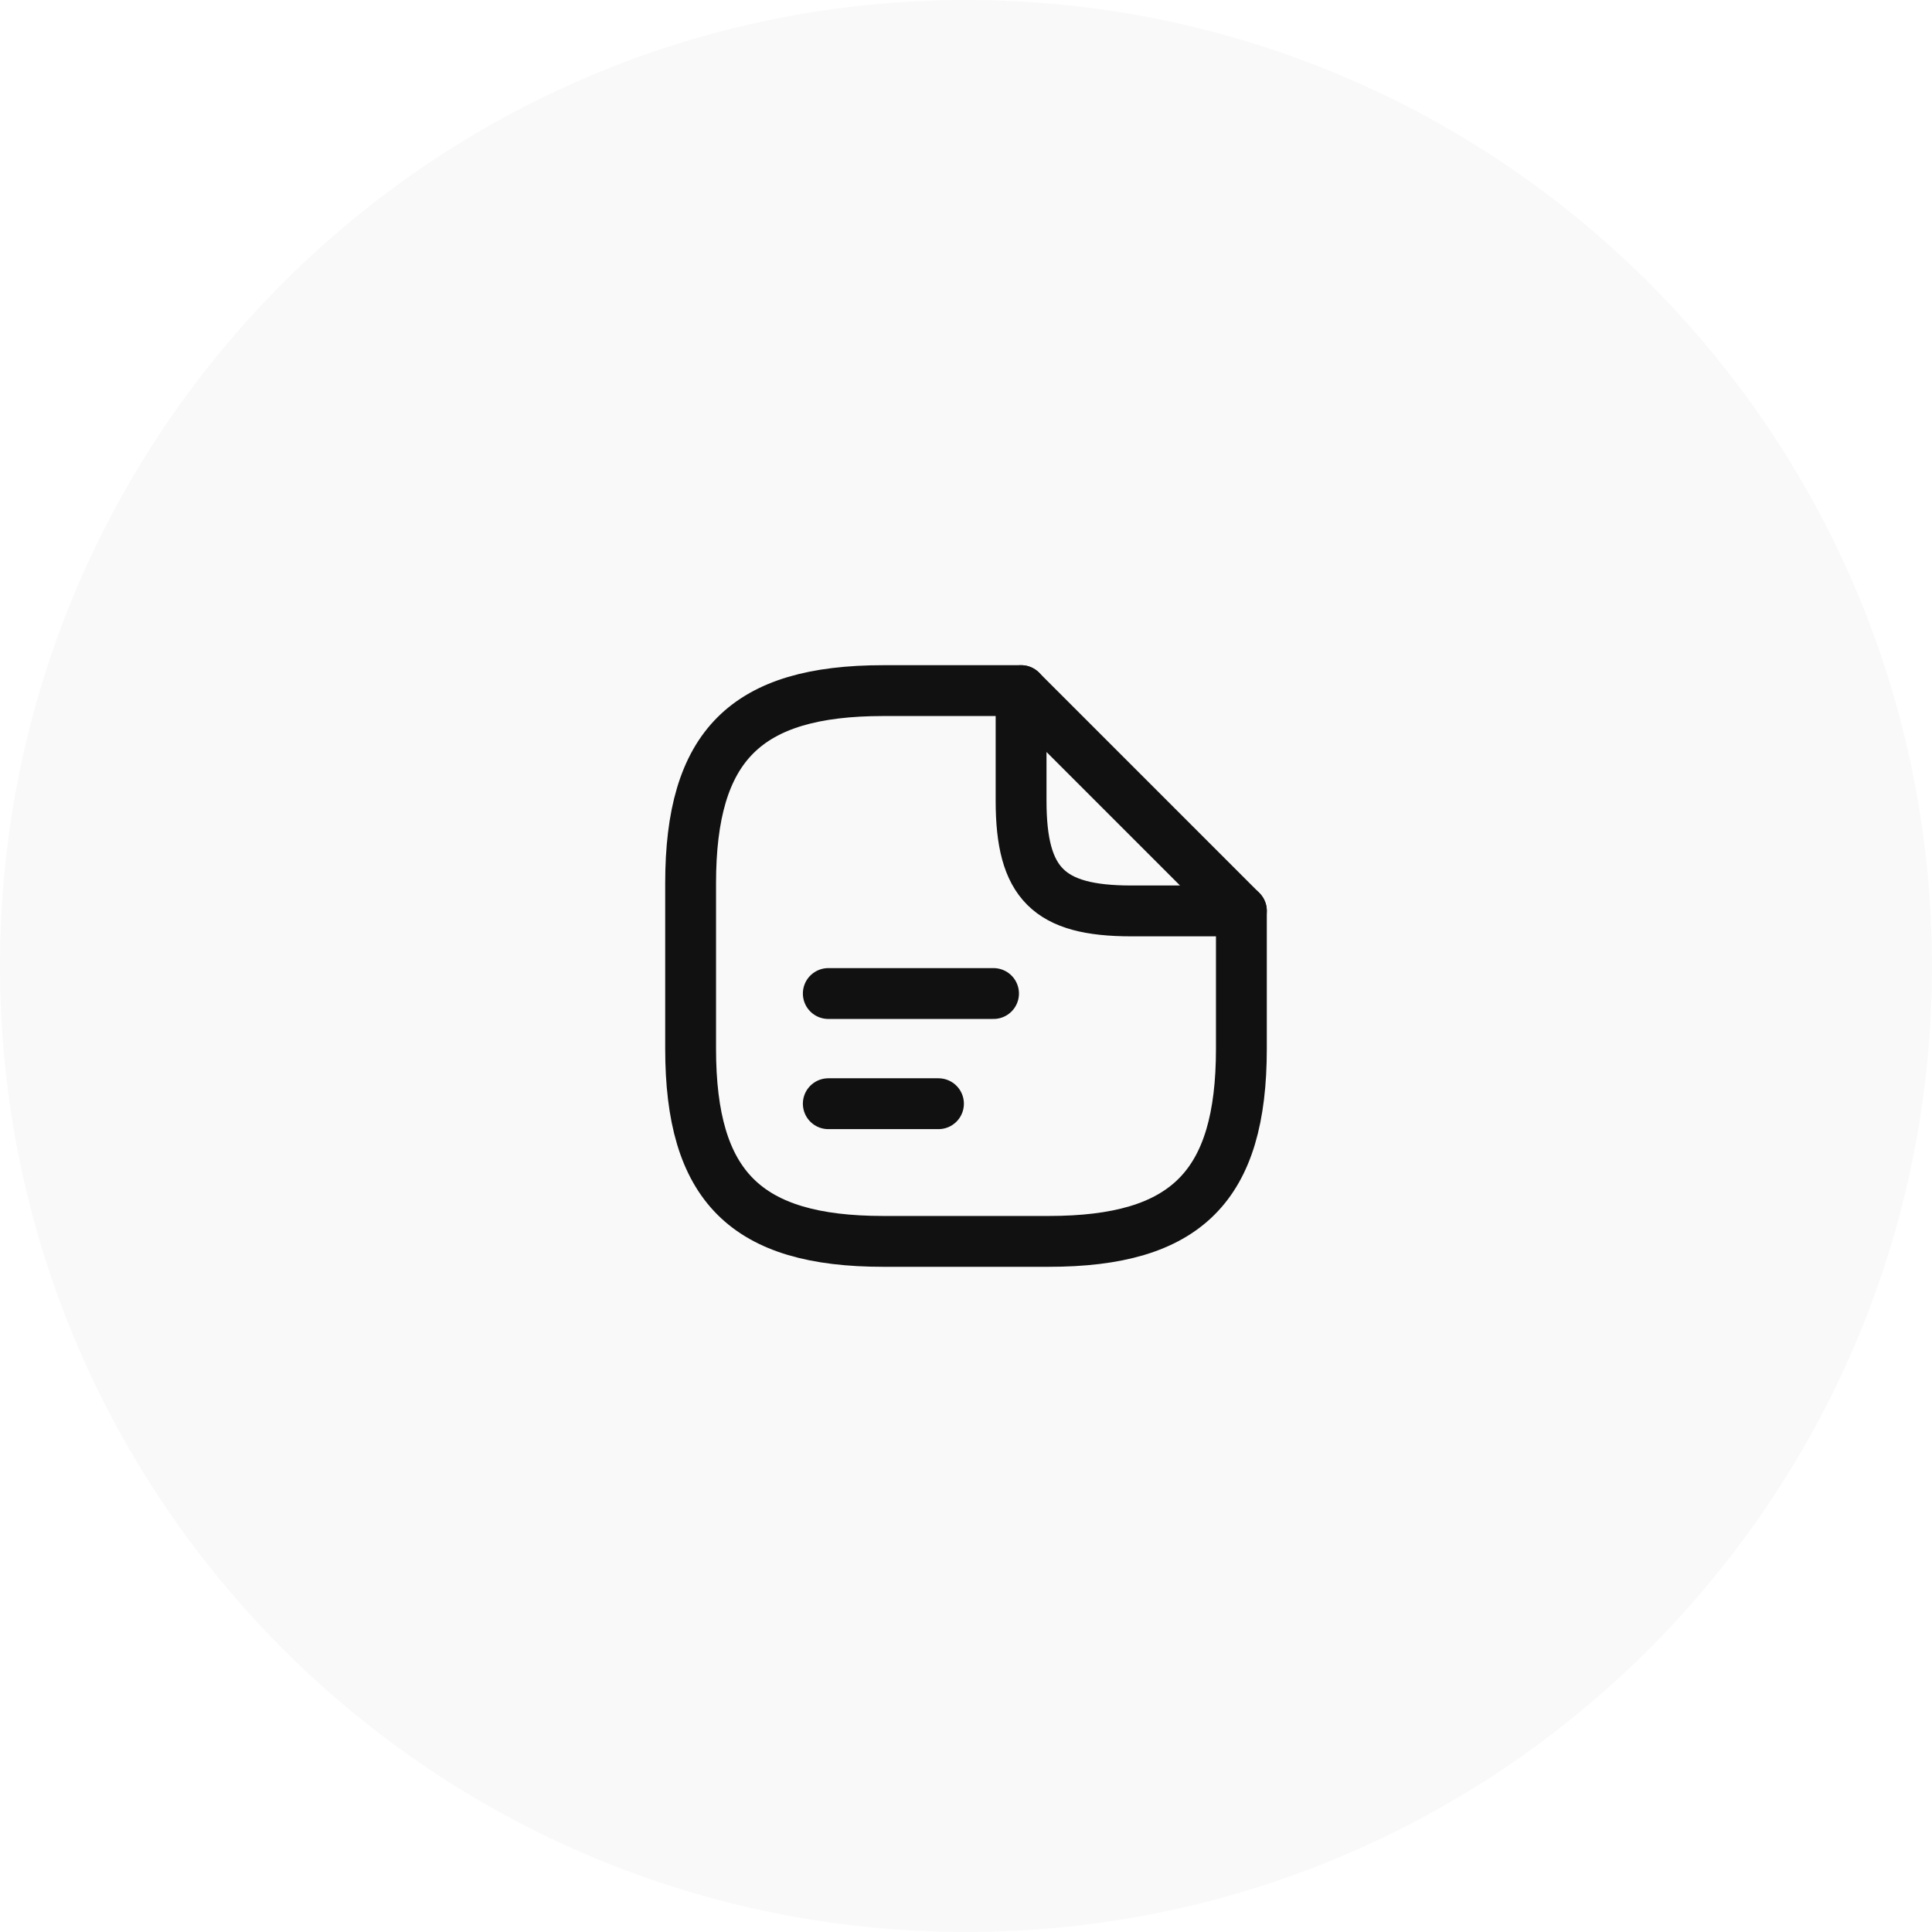
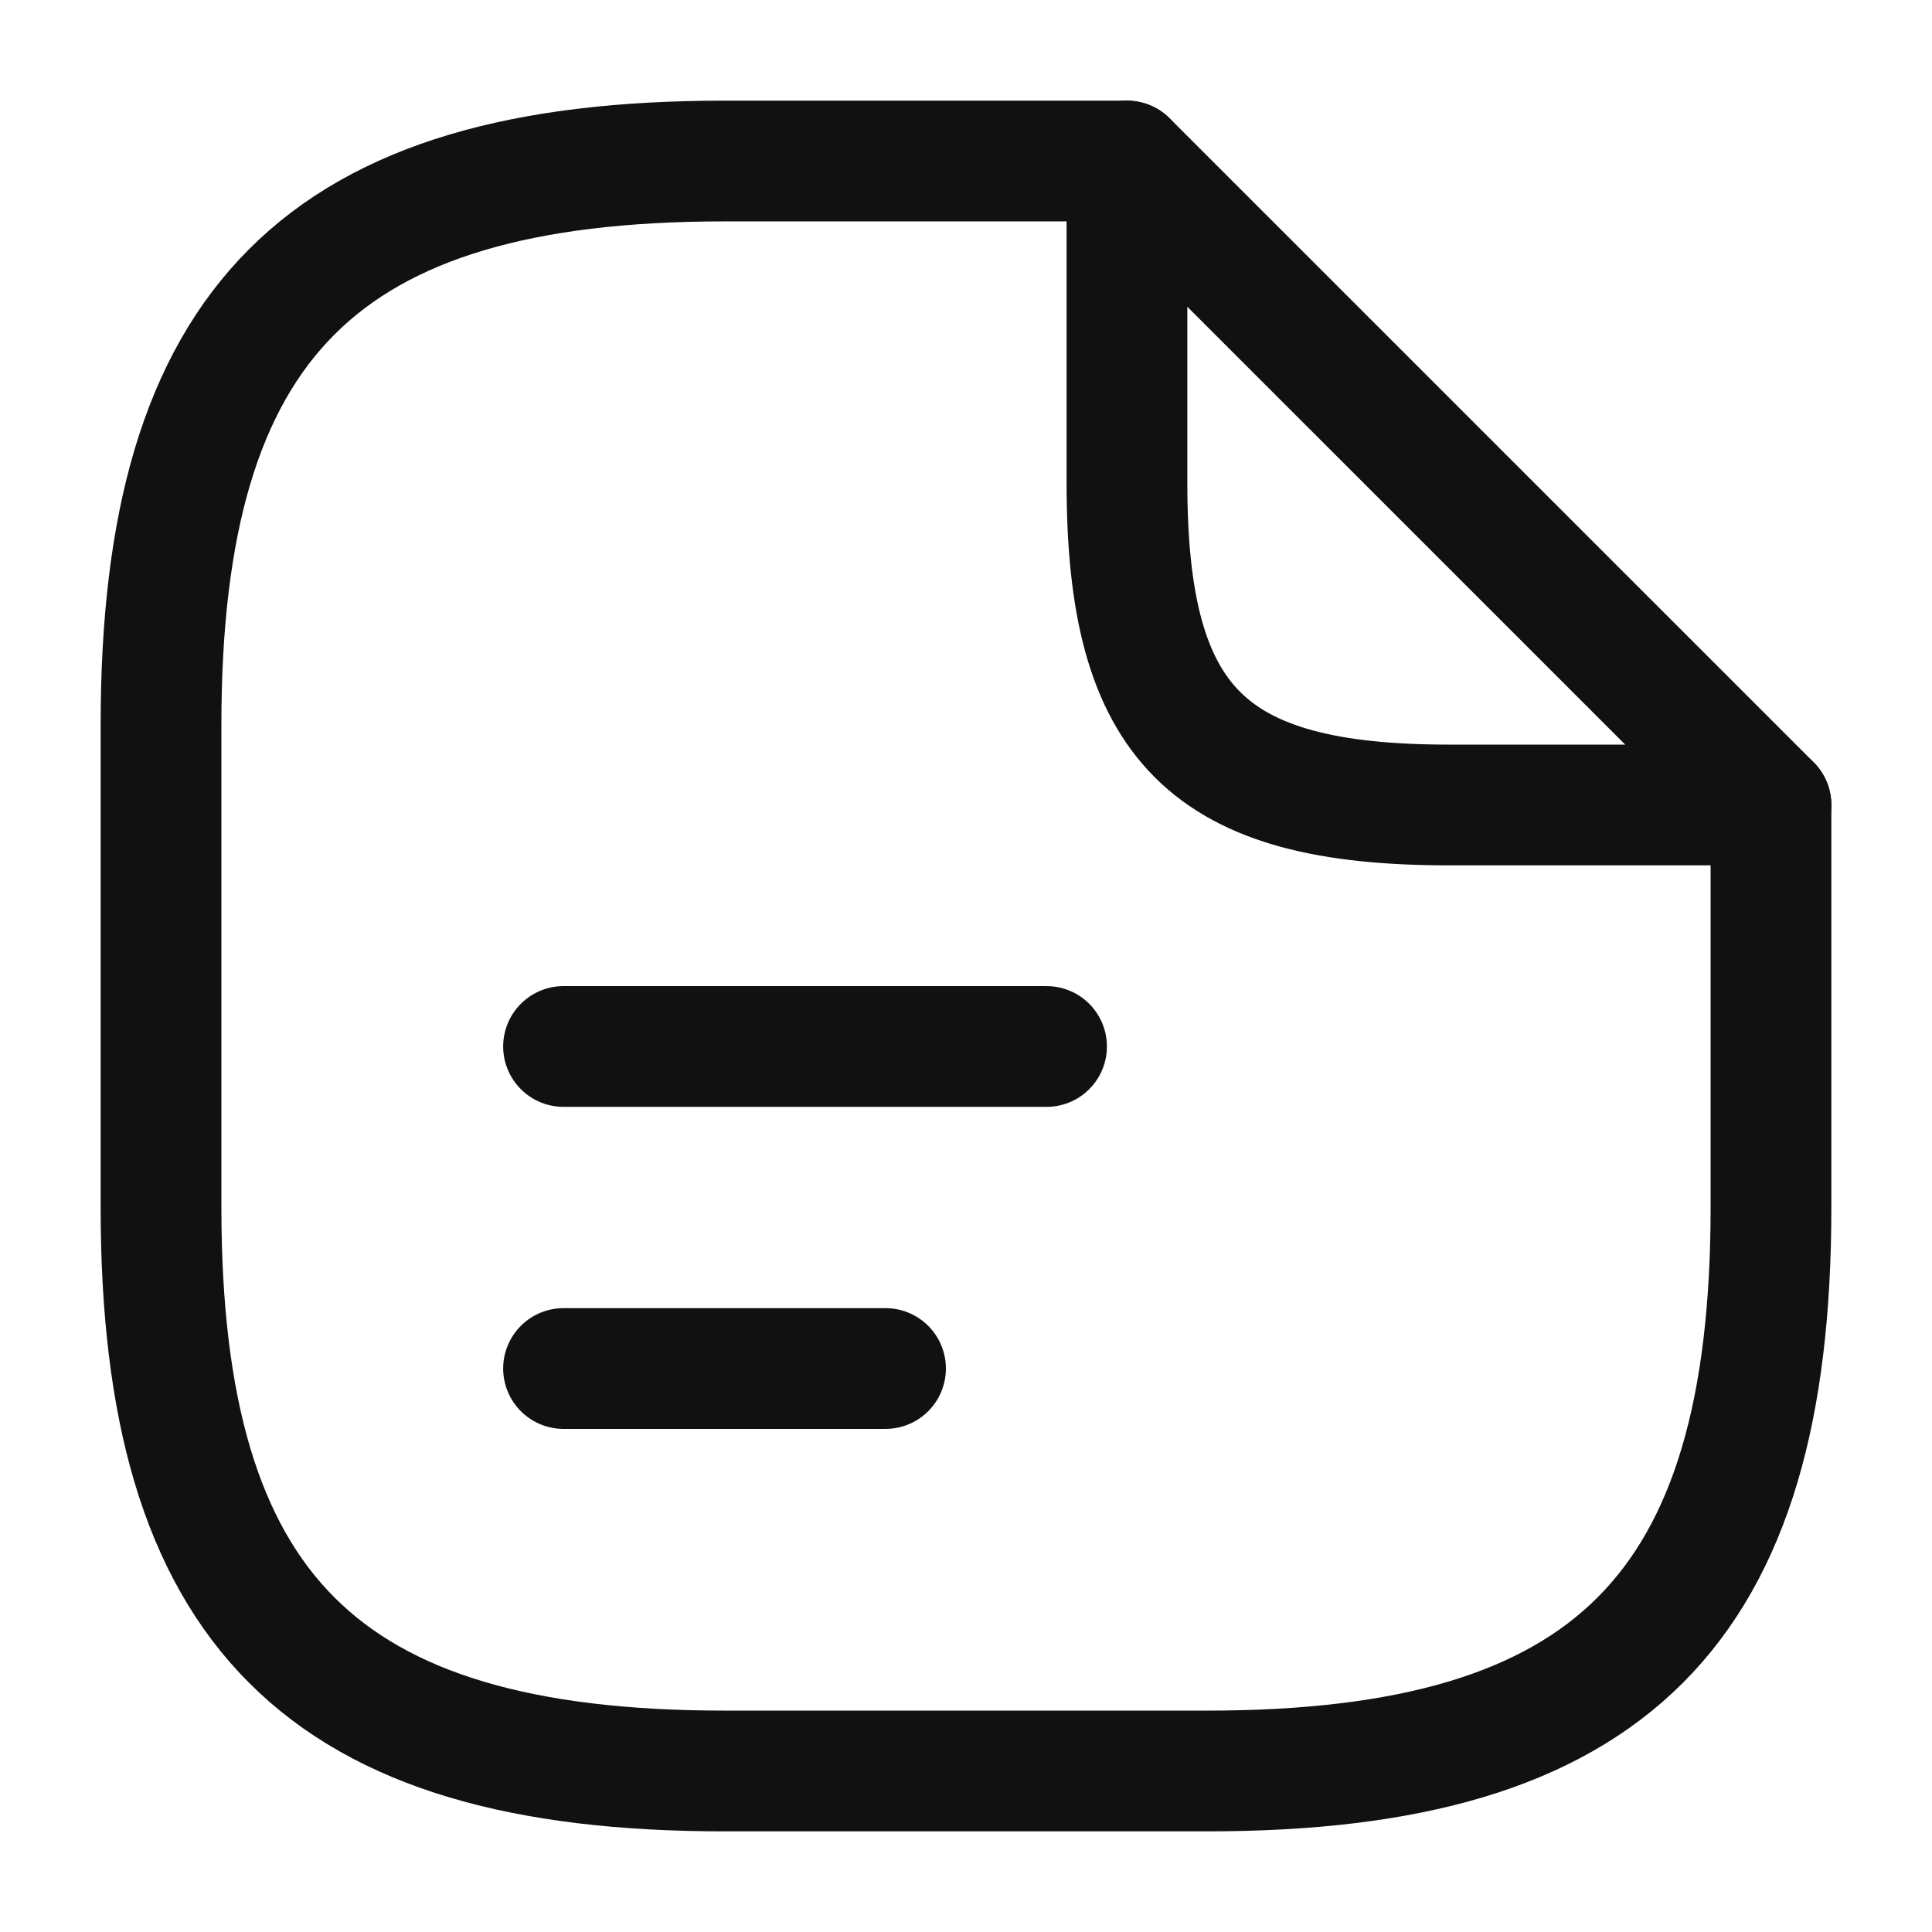
- <svg xmlns="http://www.w3.org/2000/svg" width="76" height="76" viewBox="0 0 76 76" fill="none">
-   <circle cx="38" cy="38" r="38" fill="#F9F9F9" />
-   <path d="M48.833 35.833V41.25C48.833 46.667 46.667 48.833 41.25 48.833H34.75C29.333 48.833 27.167 46.667 27.167 41.25V34.75C27.167 29.333 29.333 27.167 34.75 27.167H40.167" stroke="#111111" stroke-width="2" stroke-linecap="round" stroke-linejoin="round" />
-   <path d="M48.833 35.833H44.5C41.25 35.833 40.167 34.75 40.167 31.5V27.167L48.833 35.833Z" stroke="#111111" stroke-width="2" stroke-linecap="round" stroke-linejoin="round" />
-   <path d="M32.583 39.083H39.083" stroke="#111111" stroke-width="2" stroke-linecap="round" stroke-linejoin="round" />
-   <path d="M32.583 43.417H36.917" stroke="#111111" stroke-width="2" stroke-linecap="round" stroke-linejoin="round" />
+ <svg xmlns="http://www.w3.org/2000/svg" width="32" height="32" viewBox="0 0 32 32" fill="none">
+   <path d="M29.333 13.333V20C29.333 26.667 26.666 29.333 20 29.333H12C5.333 29.333 2.667 26.667 2.667 20V12C2.667 5.333 5.333 2.667 12 2.667H18.666" stroke="#111111" stroke-width="2" stroke-linecap="round" stroke-linejoin="round" />
+   <path d="M29.333 13.333H24C20 13.333 18.666 12 18.666 8V2.667L29.333 13.333Z" stroke="#111111" stroke-width="2" stroke-linecap="round" stroke-linejoin="round" />
+   <path d="M9.334 17.333H17.334" stroke="#111111" stroke-width="2" stroke-linecap="round" stroke-linejoin="round" />
+   <path d="M9.334 22.667H14.667" stroke="#111111" stroke-width="2" stroke-linecap="round" stroke-linejoin="round" />
</svg>
